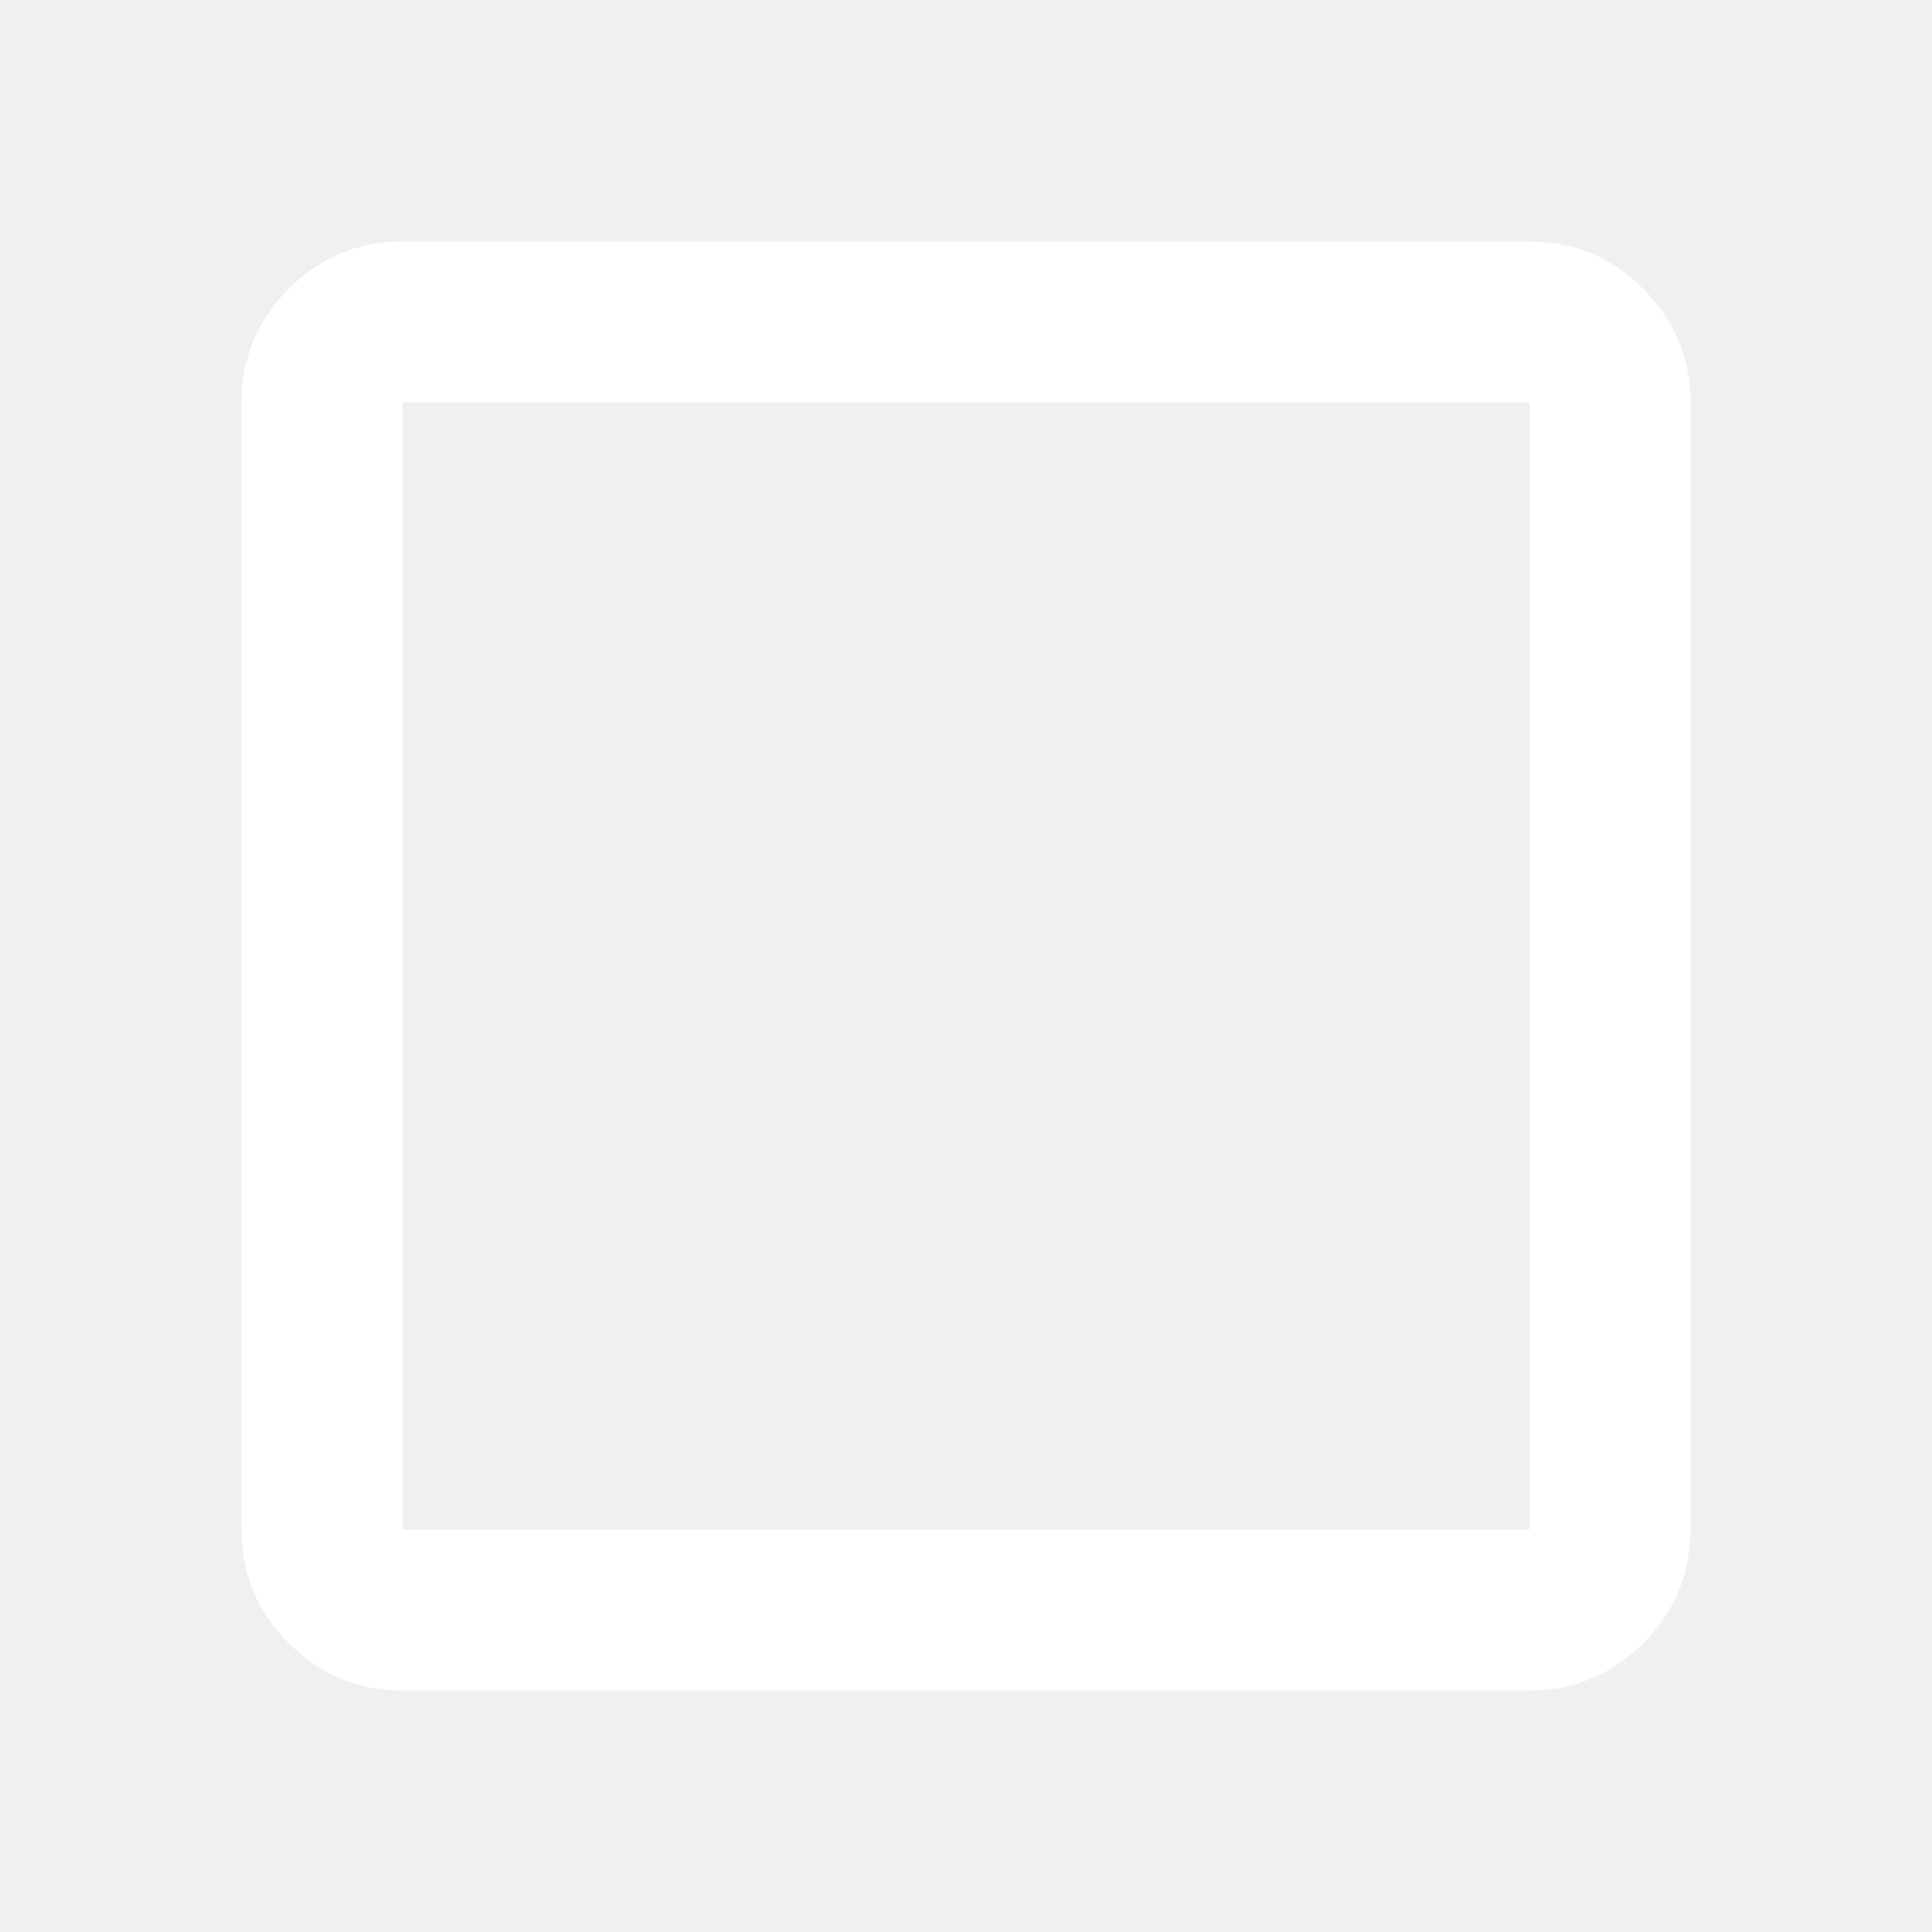
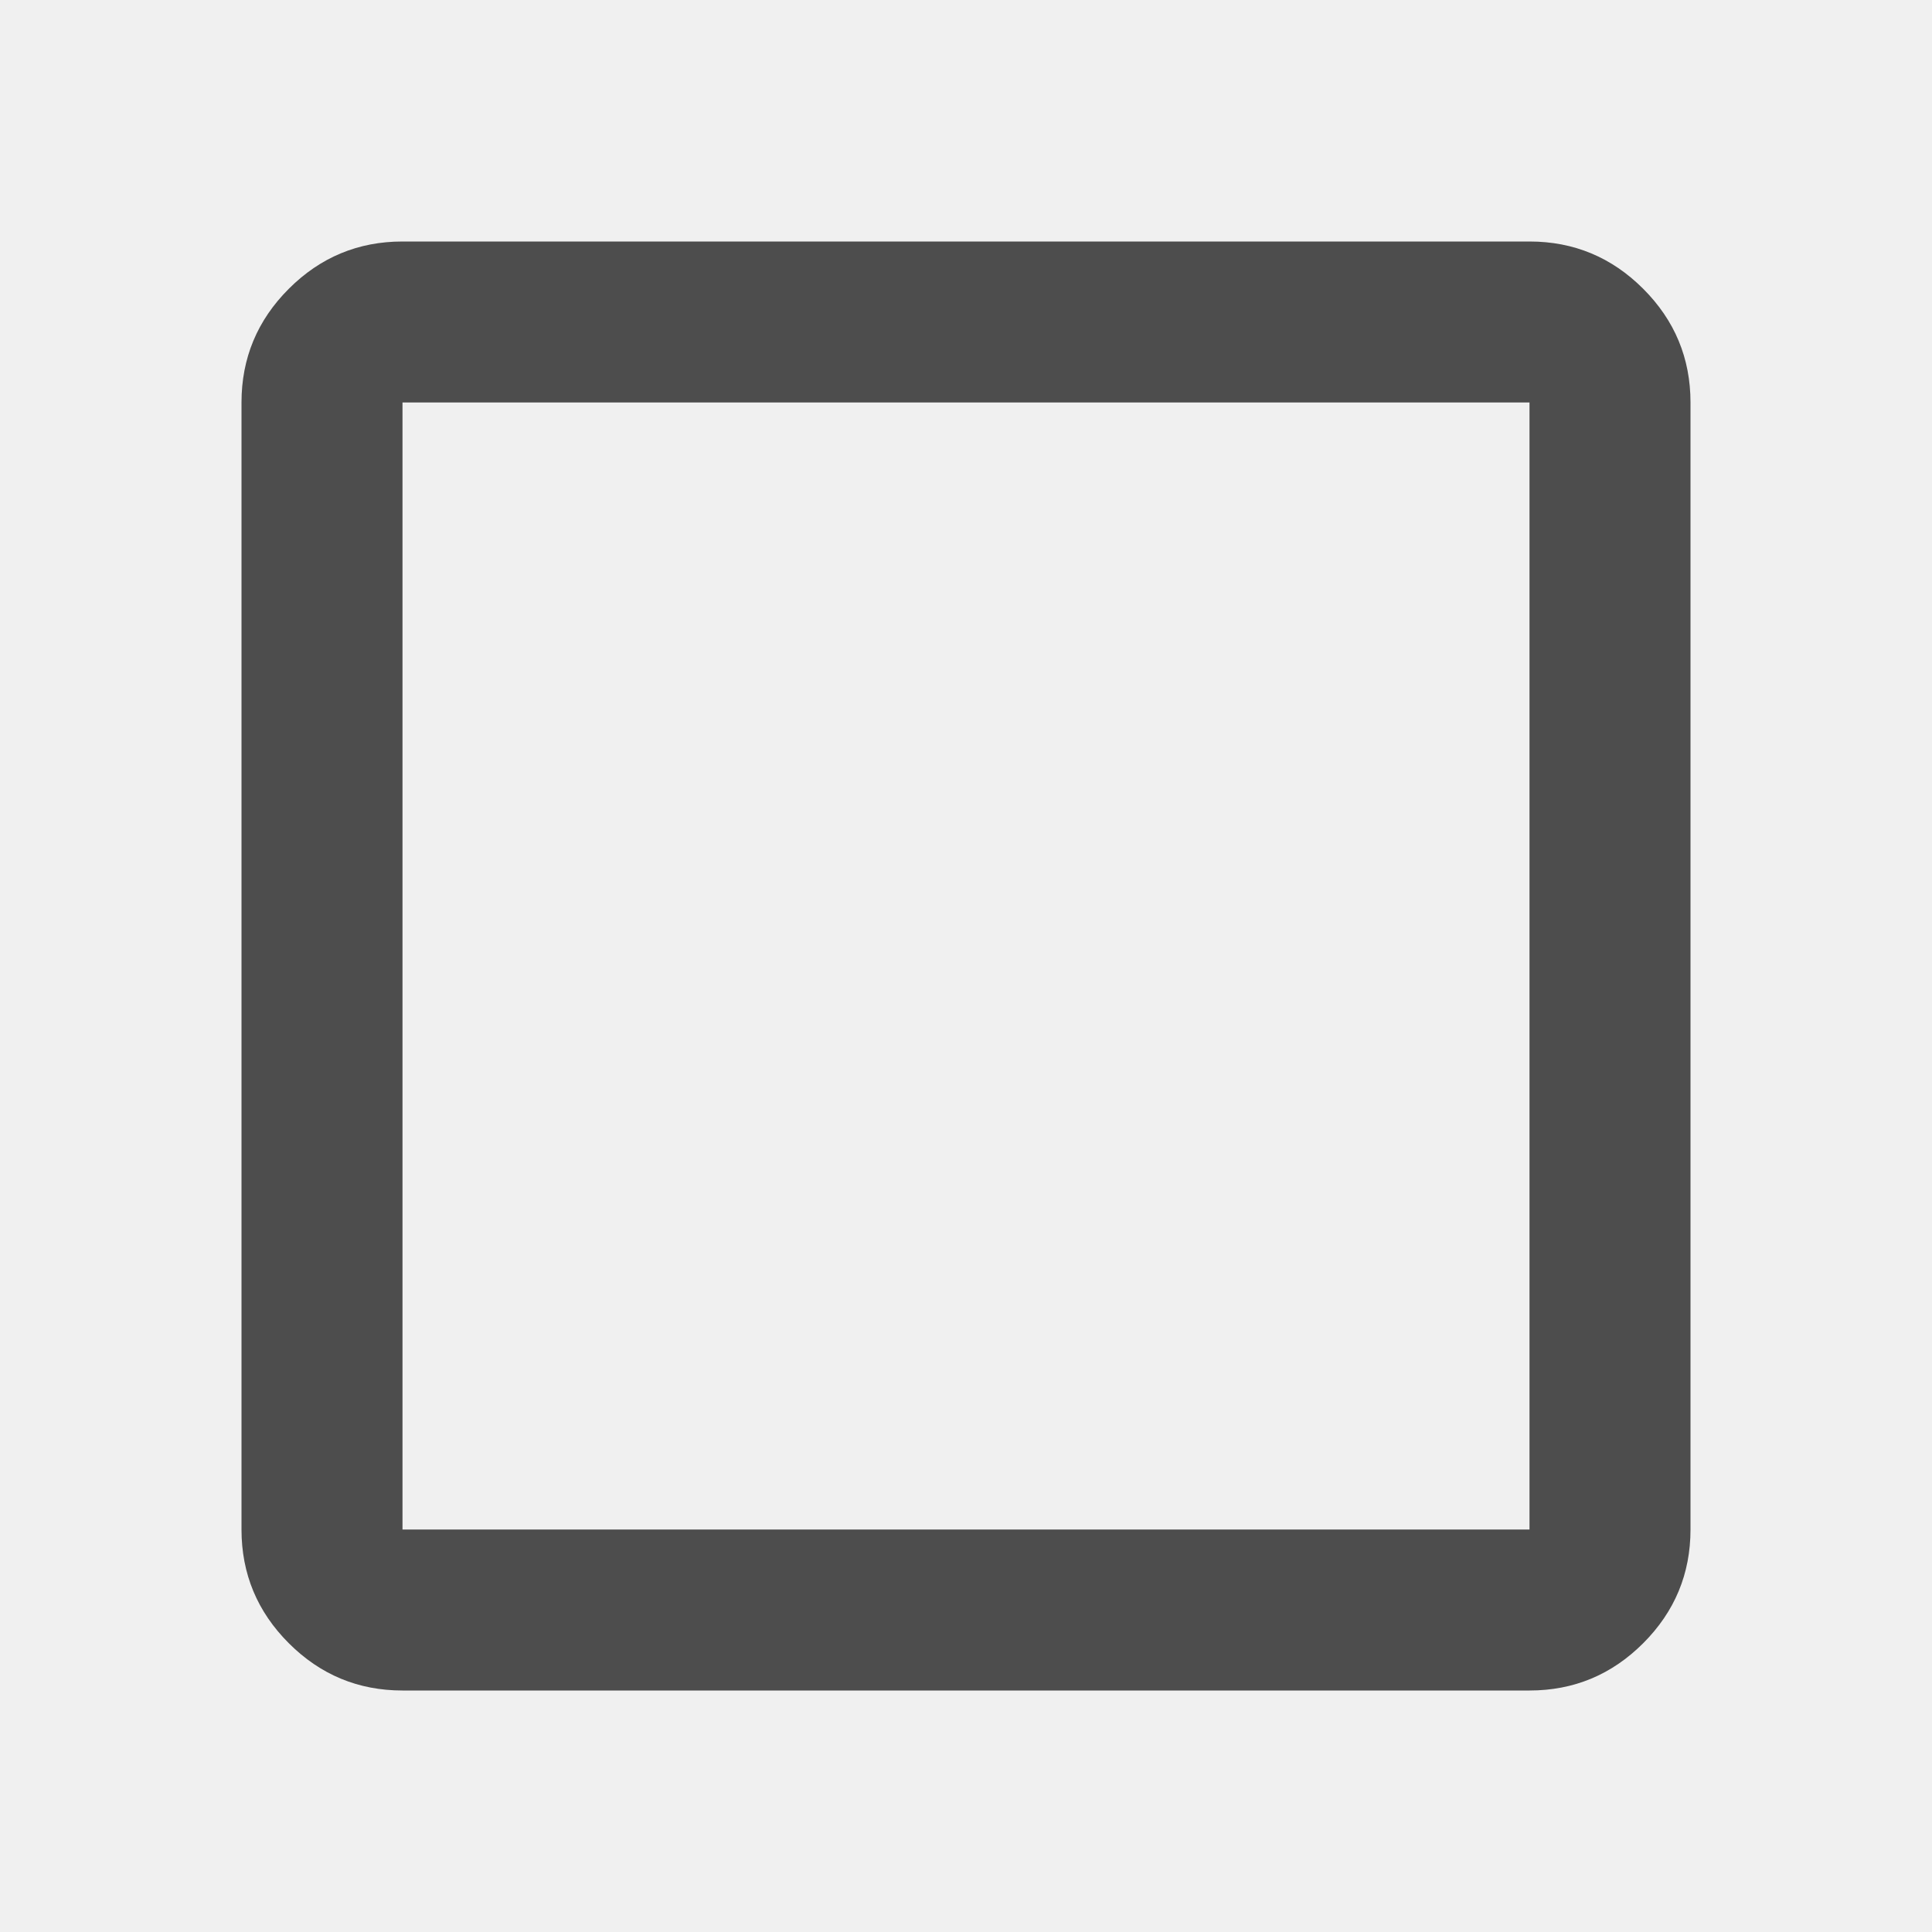
- <svg xmlns="http://www.w3.org/2000/svg" height="24px" viewBox="0 -960 960 960" width="24px" fill="#FFFFFF">
-   <path d="M200-120q-33 0-56.5-23.5T120-200v-560q0-33 23.5-56.5T200-840h560q33 0 56.5 23.5T840-760v560q0 33-23.5 56.5T760-120H200Zm0-80h560v-560H200v560Z" />
+ <svg xmlns="http://www.w3.org/2000/svg" height="24px" viewBox="0 -960 960 960" width="24px" fill="#FFFFFF" version="1.1" id="svg1">
+   <defs id="defs1" />
+   <path d="M200-120q-33 0-56.5-23.5T120-200v-560q0-33 23.5-56.5T200-840h560q33 0 56.5 23.5T840-760v560q0 33-23.5 56.5T760-120H200Zm0-80h560v-560H200v560Z" id="path1" style="fill:#4d4d4d;fill-opacity:1" />
</svg>
